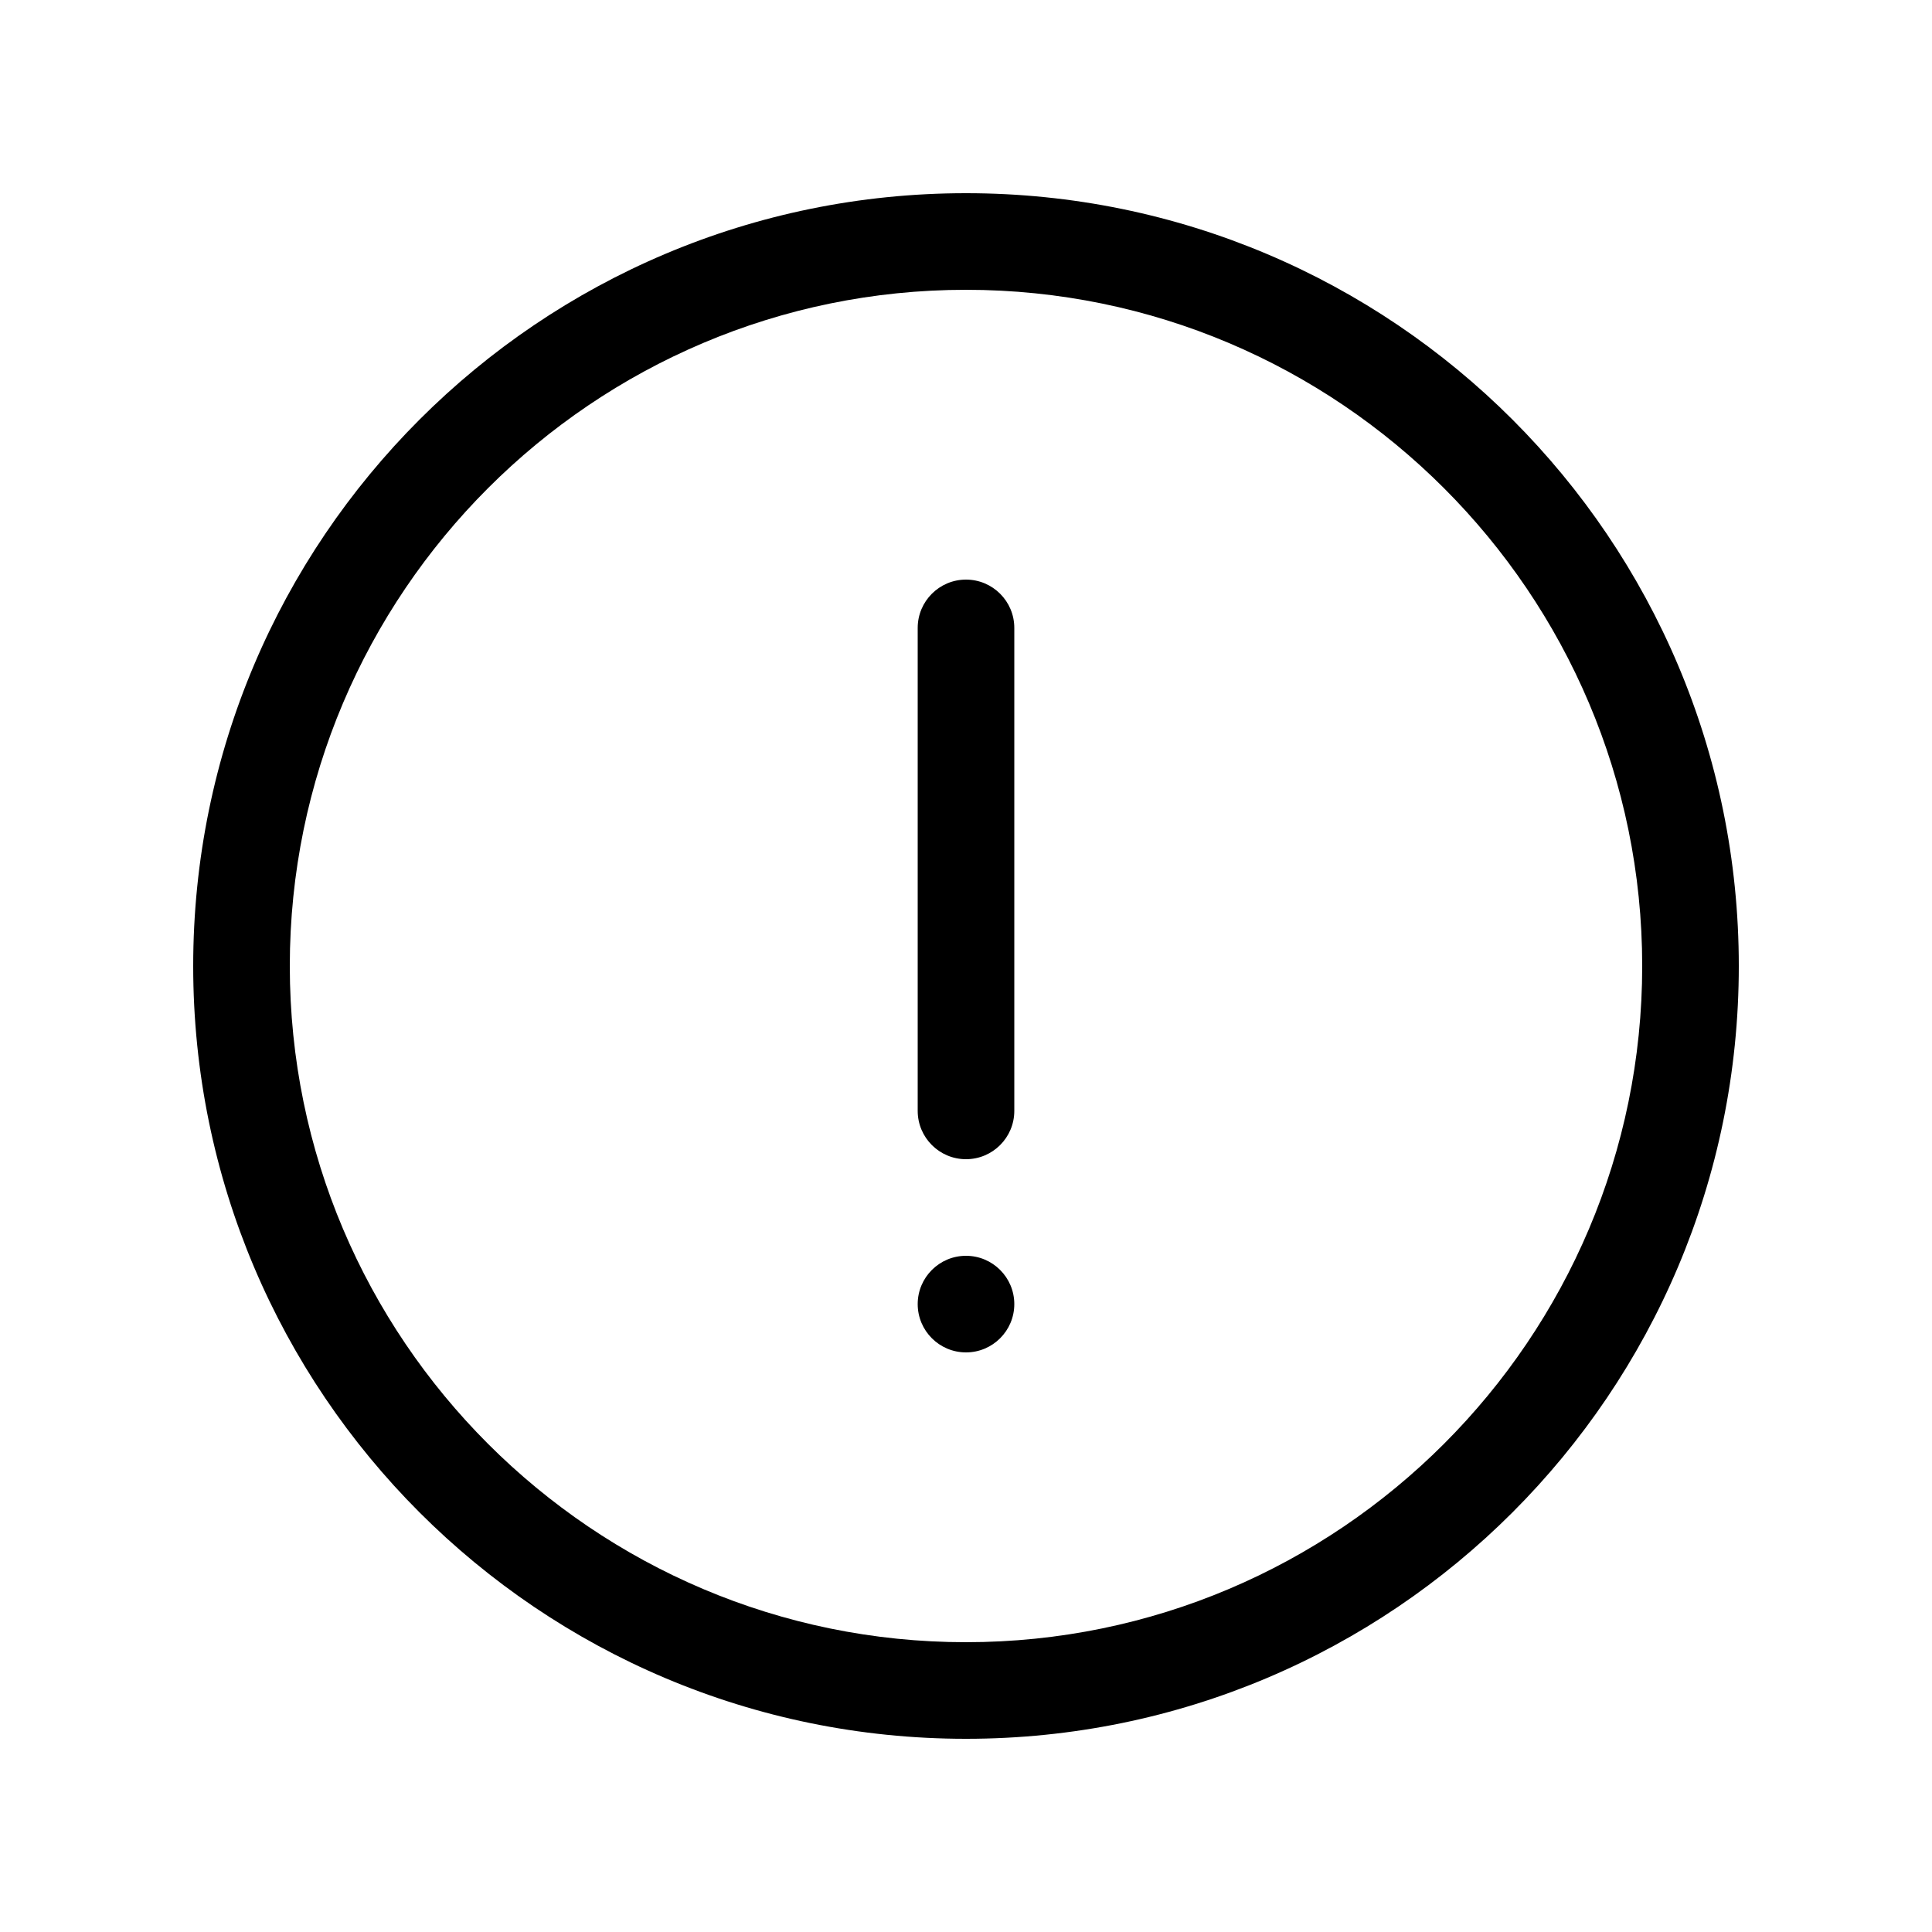
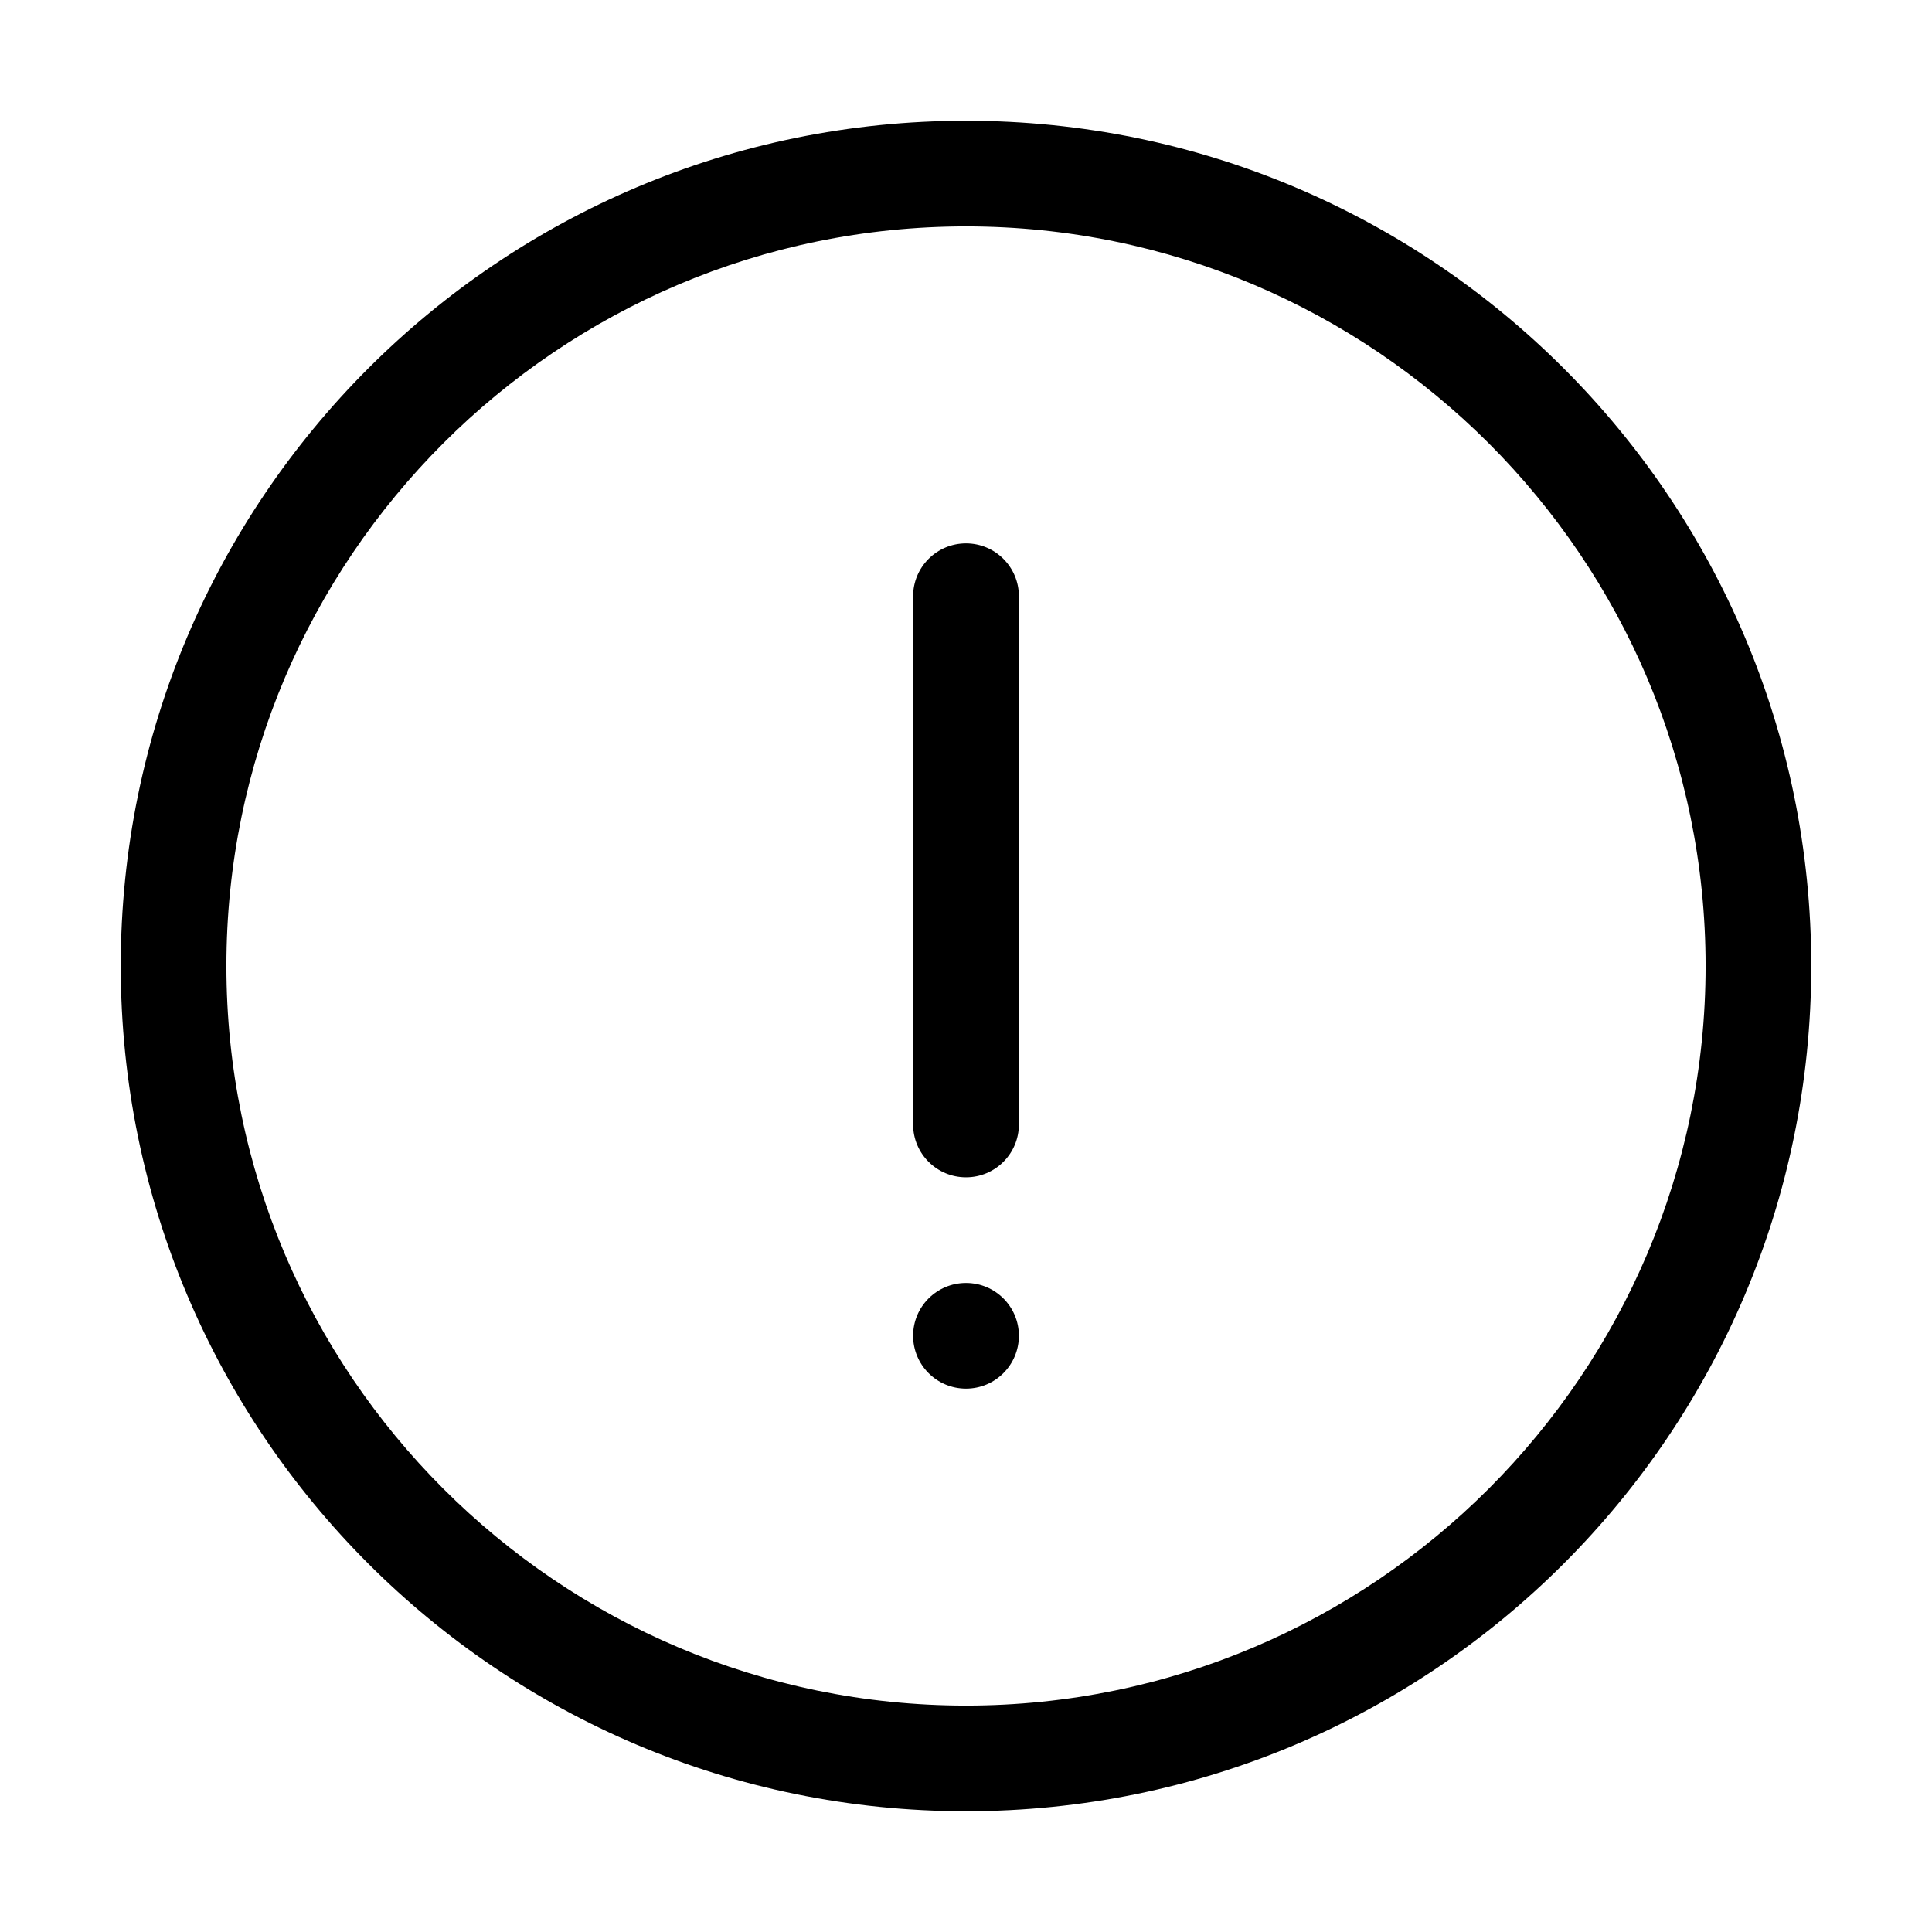
- <svg xmlns="http://www.w3.org/2000/svg" width="20px" height="20px" viewBox="0 0 20 20" version="1.1">
+ <svg xmlns="http://www.w3.org/2000/svg" width="16px" height="16px" viewBox="0 0 16 16" version="1.1">
  <defs />
  <g id="Web" stroke="none" stroke-width="1" fill="none" fill-rule="evenodd">
    <g id="alert--small" fill="#000000">
-       <path d="M10.5,13.5 C10.5,13.776 10.276,14 10,14 C9.724,14 9.5,13.776 9.5,13.5 C9.5,13.224 9.724,13 10,13 C10.276,13 10.5,13.224 10.5,13.5 M10.5,6.5 L10.5,11.5 C10.5,11.776 10.276,12 10,12 C9.724,12 9.5,11.776 9.5,11.5 L9.5,6.5 C9.5,6.224 9.724,6 10,6 C10.276,6 10.5,6.224 10.5,6.5 M10,17 C6.141,17 3,13.86 3,10 C3,6.14 6.141,3 10,3 C13.859,3 17,6.14 17,10 C17,13.86 13.859,17 10,17 M10,2 C5.582,2 2,5.582 2,10 C2,14.418 5.582,18 10,18 C14.418,18 18,14.418 18,10 C18,5.582 14.418,2 10,2" id="Page-1" />
+       <path d="M8.438,11.062 C8.438,11.304 8.242,11.5 8,11.5 C7.758,11.5 7.562,11.304 7.562,11.062 C7.562,10.821 7.758,10.625 8,10.625 C8.242,10.625 8.438,10.821 8.438,11.062 M8.438,4.938 L8.438,9.312 C8.438,9.554 8.242,9.75 8,9.75 C7.758,9.75 7.562,9.554 7.562,9.312 L7.562,4.938 C7.562,4.696 7.758,4.5 8,4.5 C8.242,4.5 8.438,4.696 8.438,4.938 M8,14.125 C4.623,14.125 1.875,11.377 1.875,8 C1.875,4.622 4.623,1.875 8,1.875 C11.377,1.875 14.125,4.622 14.125,8 C14.125,11.377 11.377,14.125 8,14.125 M8,1 C4.134,1 1,4.134 1,8 C1,11.866 4.134,15 8,15 C11.866,15 15,11.866 15,8 C15,4.134 11.866,1 8,1" id="Page-1" />
    </g>
  </g>
</svg>
